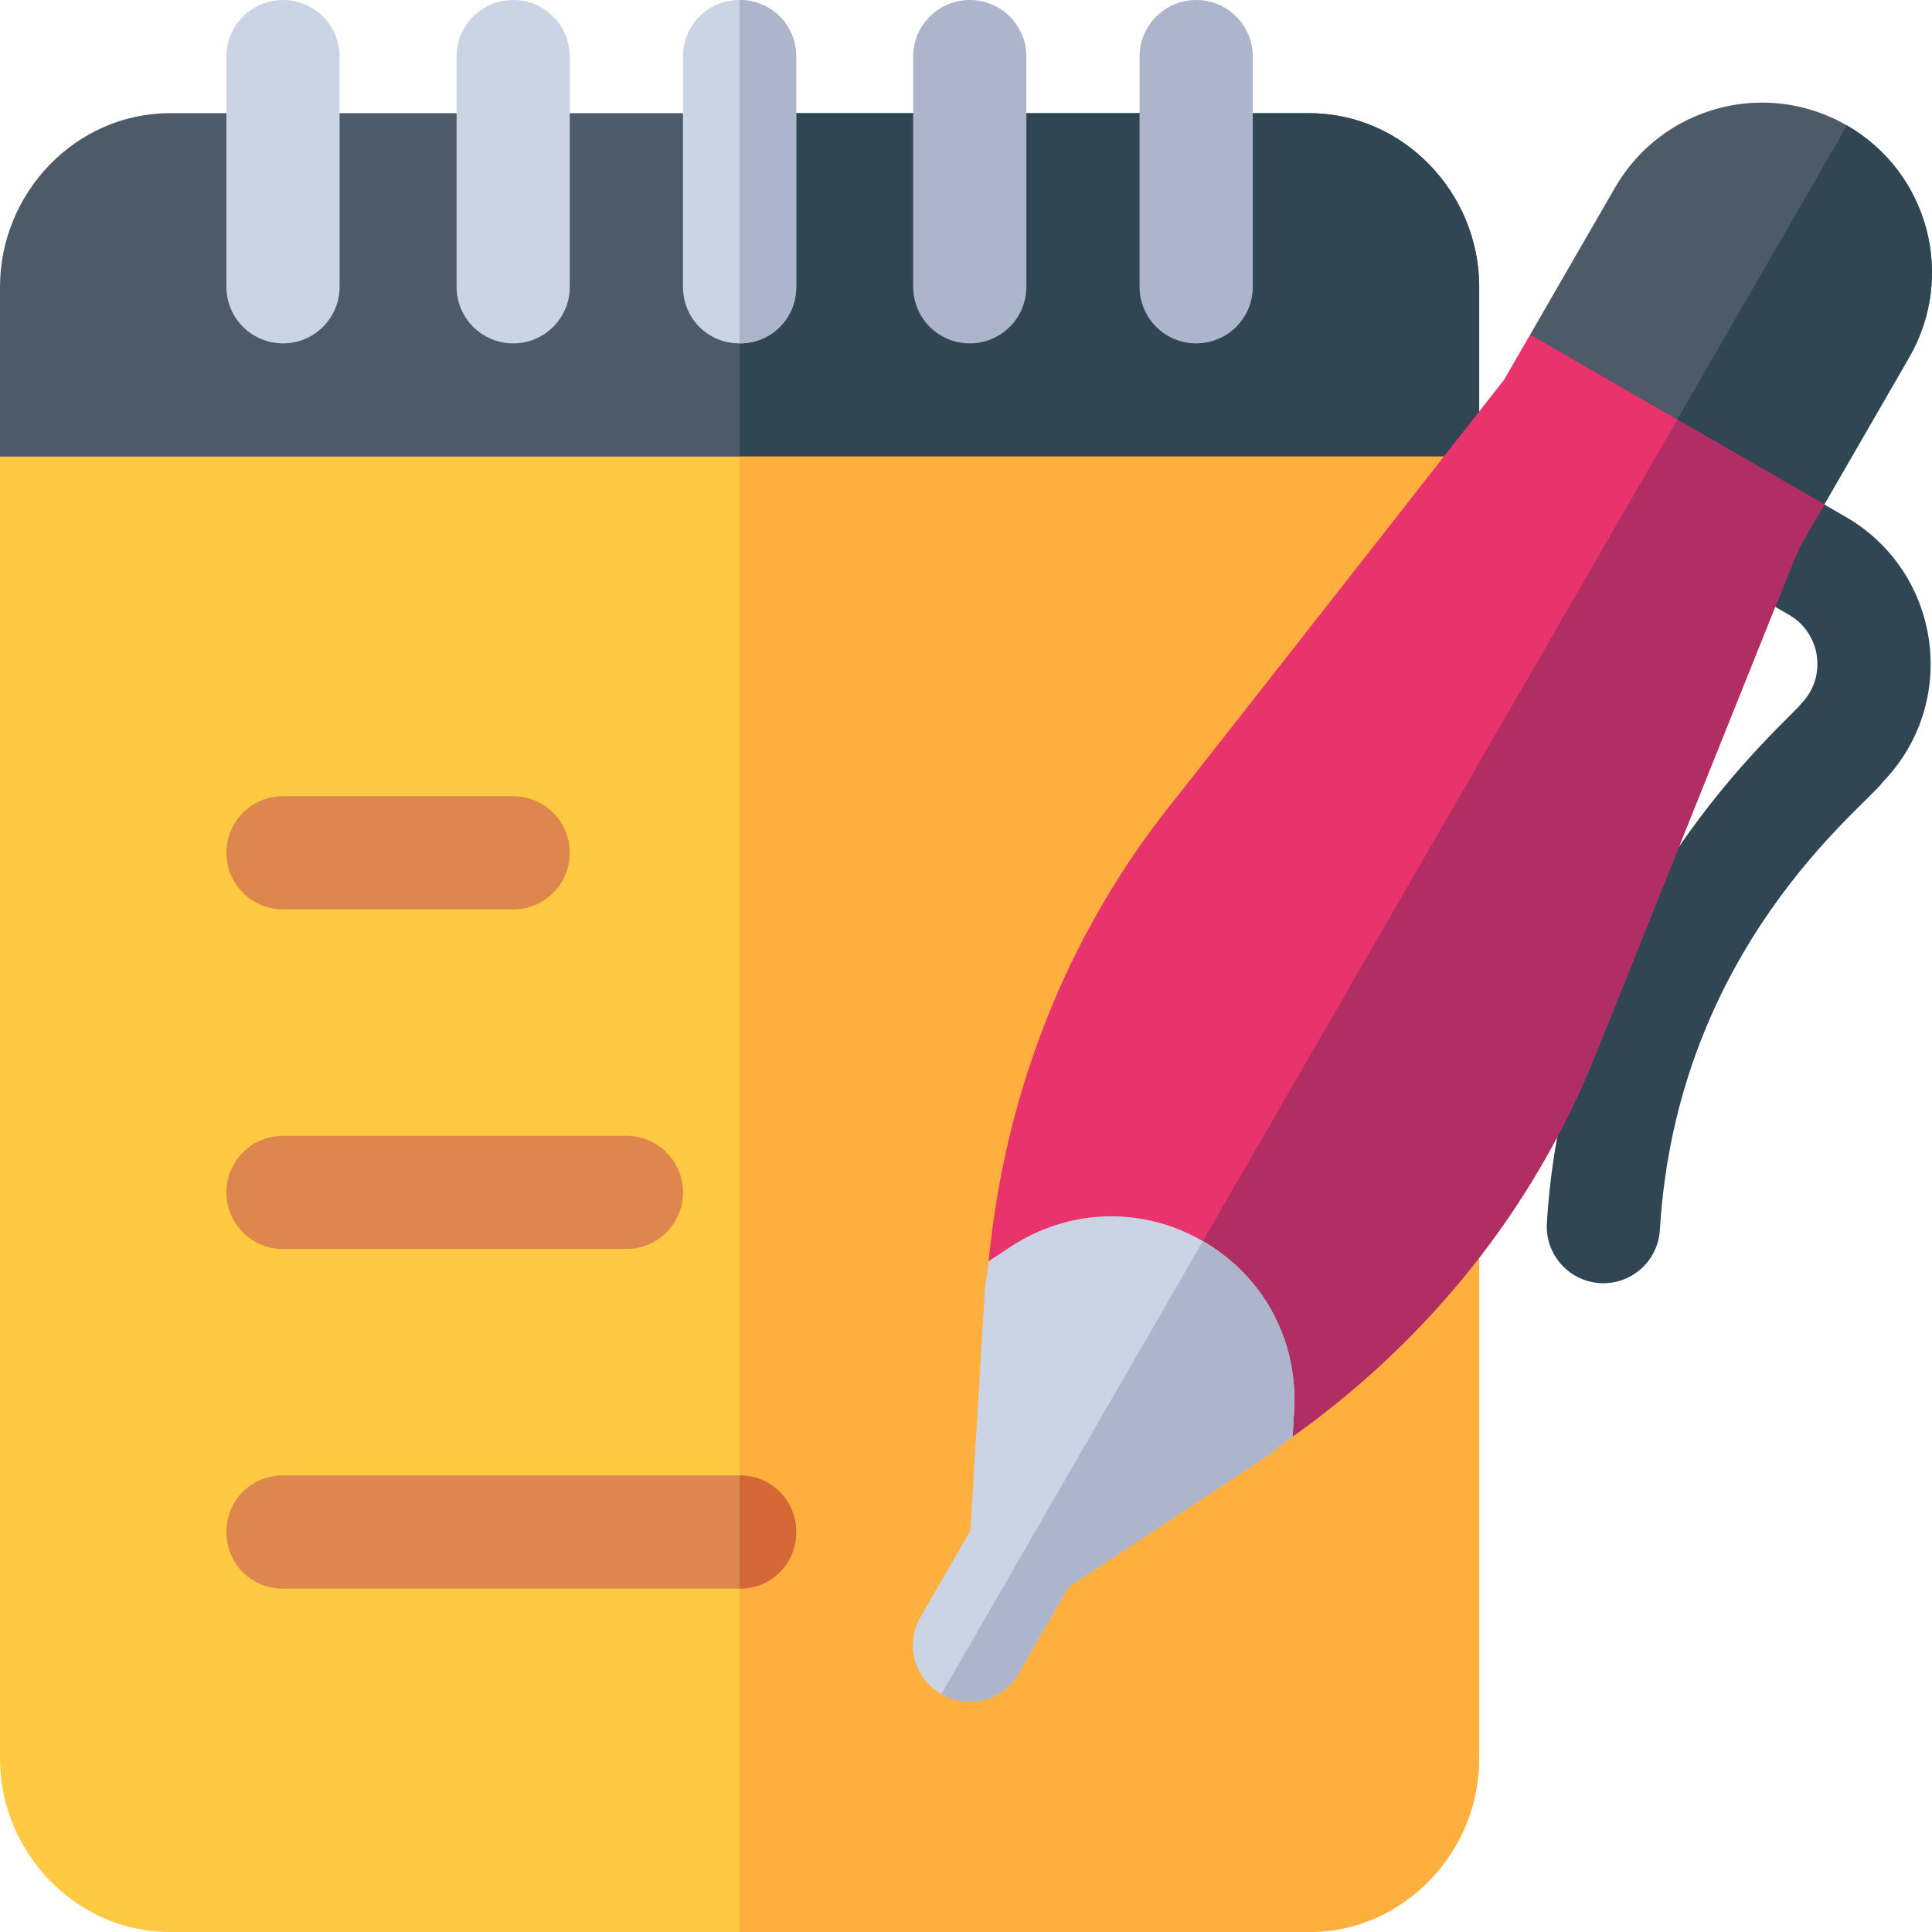
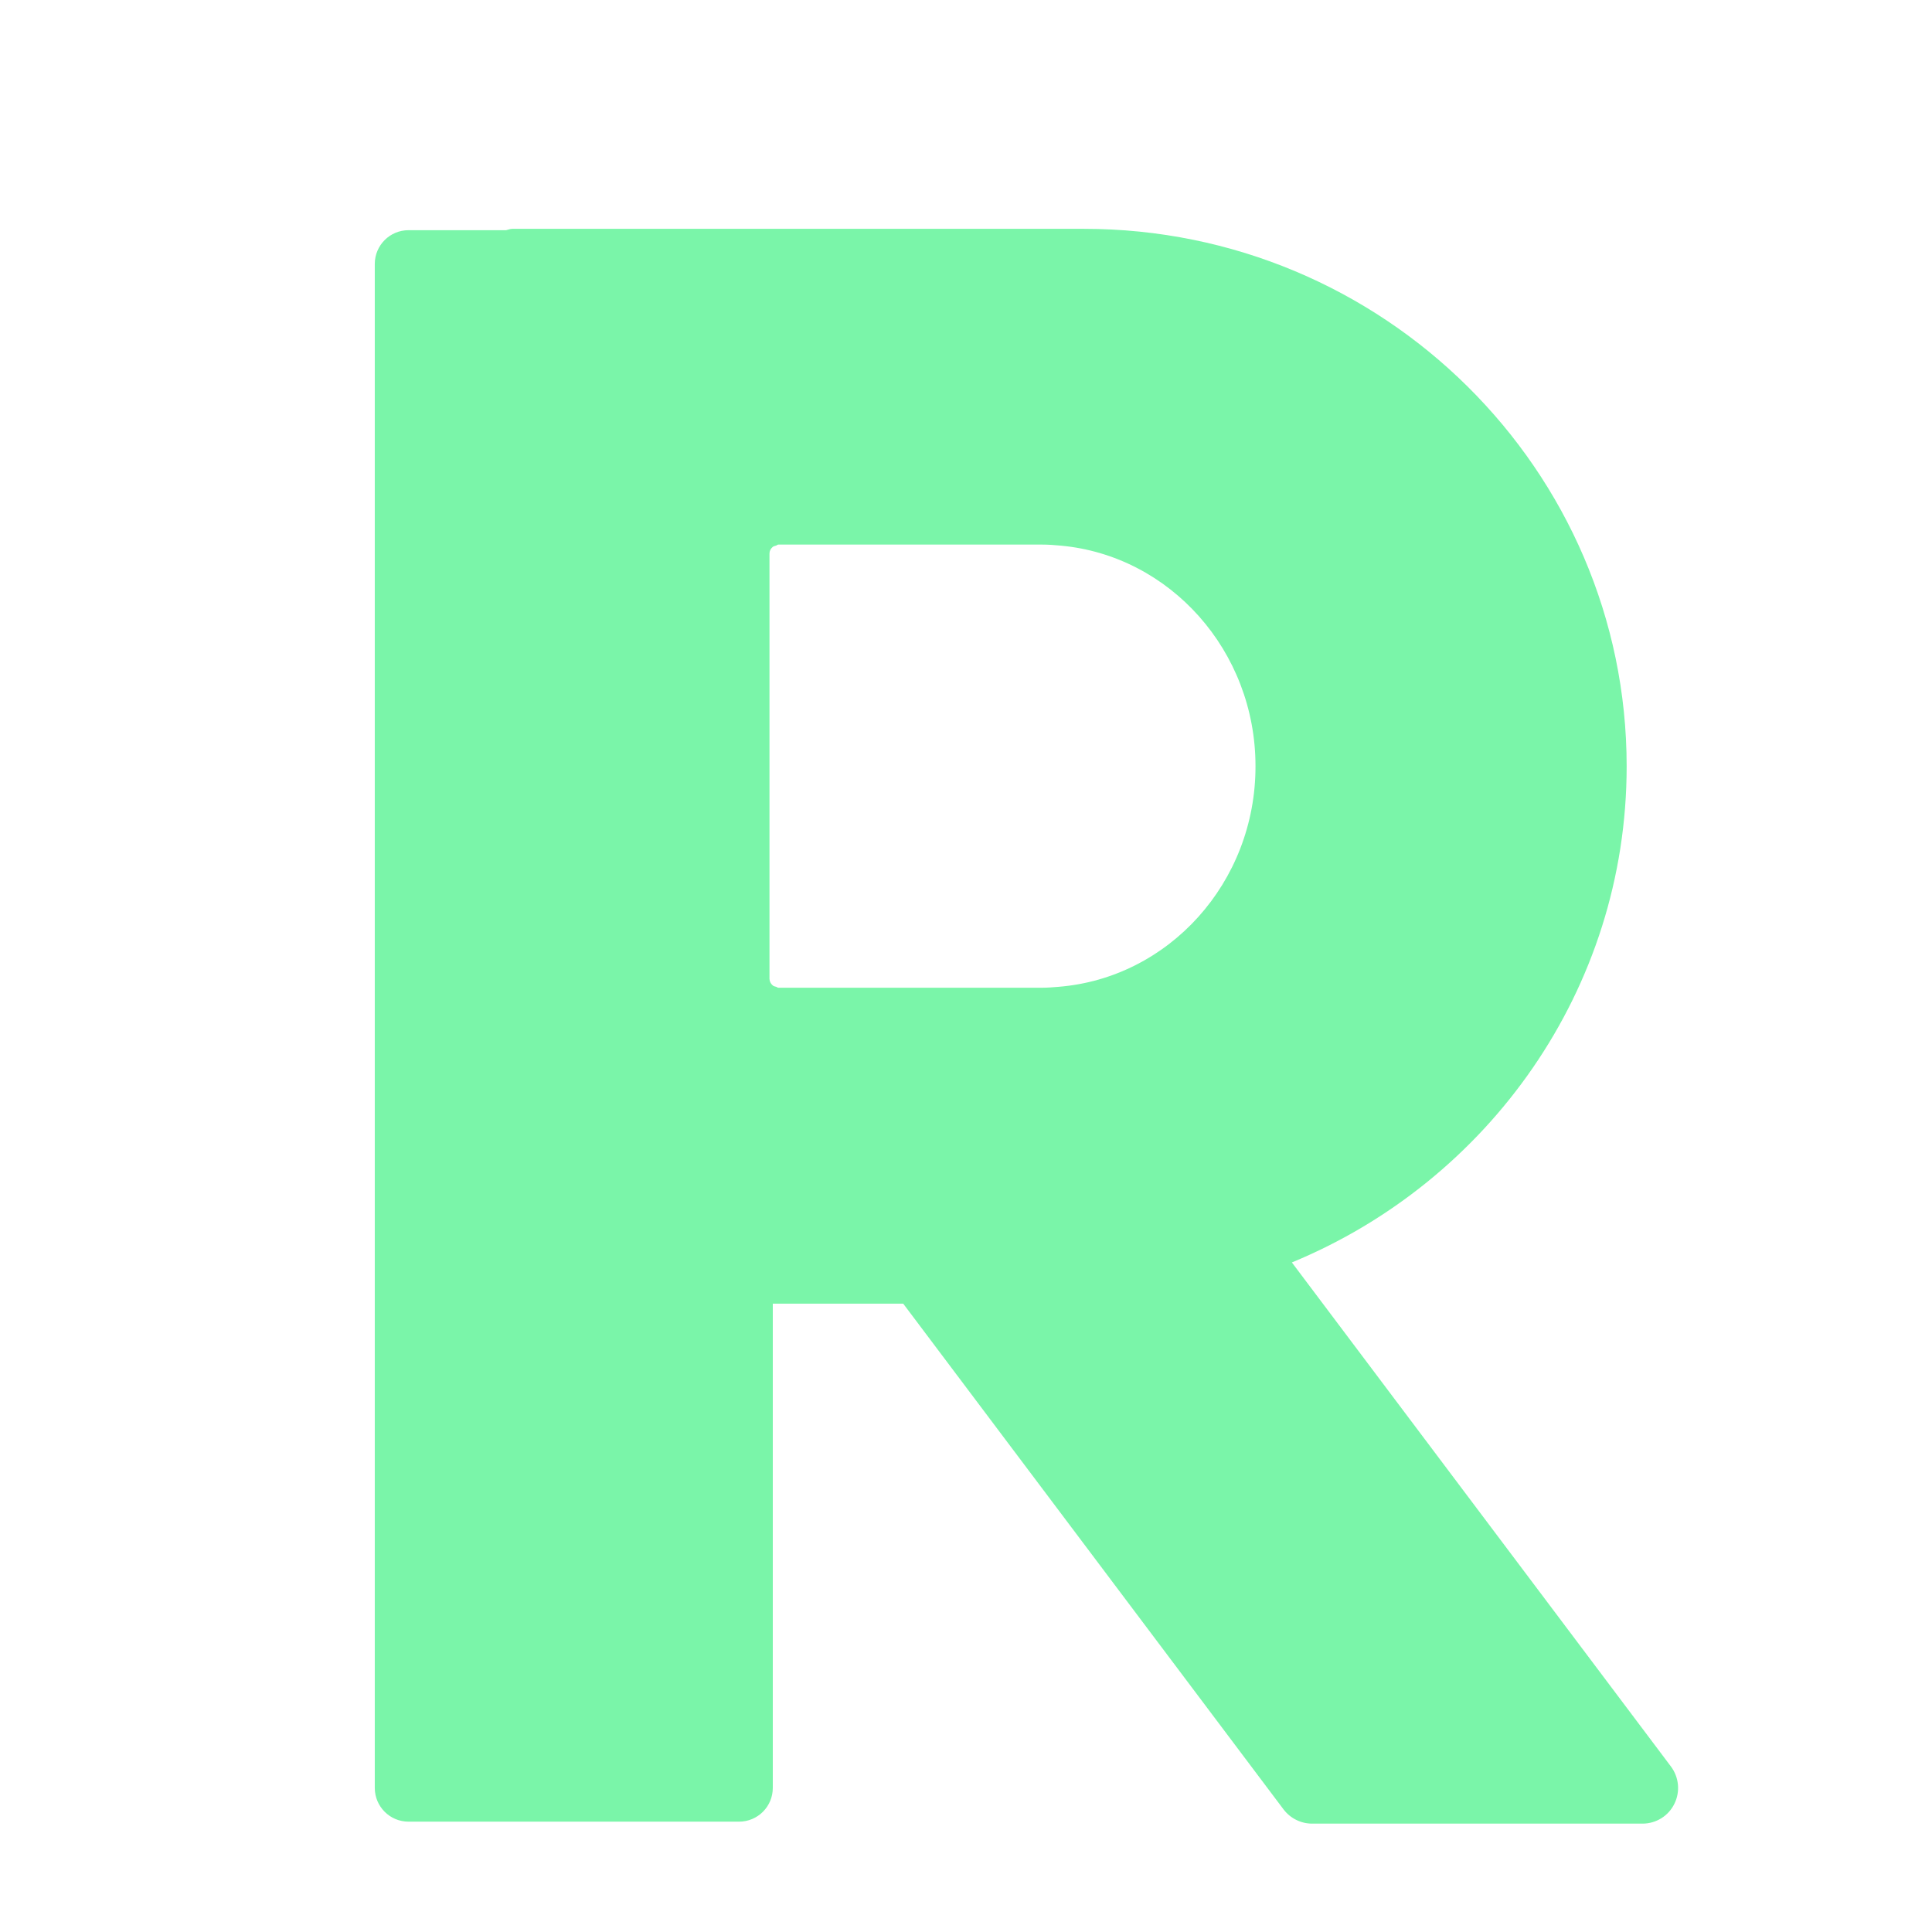
- <svg xmlns="http://www.w3.org/2000/svg" version="1.1" id="Layer_1" x="0px" y="0px" viewBox="0 0 512 512" style="enable-background:new 0 0 512 512;" xml:space="preserve" width="512" height="512">
-   <g>
-     <path style="fill:#4D5A68;" d="M392,76v45l-30,30H30L0,121V76c0-24.901,20.099-46,45-46h302C371.901,30,392,51.099,392,76z" />
-     <path style="fill:#304653;" d="M392,76v45l-30,30H196V30h151C371.901,30,392,51.099,392,76z" />
-     <path style="fill:#FFCA42;" d="M392,121v345c0,24.899-20.099,46-45,46H45c-24.901,0-45-21.101-45-46V121H392z" />
-     <path style="fill:#FFAF3E;" d="M392,121v345c0,24.899-20.099,46-45,46H196V121H392z" />
-     <path style="fill:#CAD4E4;" d="M75,91c-8.291,0-15-6.709-15-15V15c0-8.291,6.709-15,15-15s15,6.709,15,15v61   C90,84.291,83.291,91,75,91z" />
-     <path style="fill:#CAD4E4;" d="M136,91c-8.291,0-15-6.709-15-15V15c0-8.291,6.709-15,15-15s15,6.709,15,15v61   C151,84.291,144.291,91,136,91z" />
-     <path style="fill:#CAD4E4;" d="M211,15v61c0,8.399-6.599,15-15,15s-15-6.601-15-15V15c0-8.401,6.599-15,15-15S211,6.599,211,15z" />
-     <path style="fill:#ADB5CC;" d="M257,91c-8.291,0-15-6.709-15-15V15c0-8.291,6.709-15,15-15s15,6.709,15,15v61   C272,84.291,265.291,91,257,91z" />
-     <path style="fill:#ADB5CC;" d="M317,91c-8.291,0-15-6.709-15-15V15c0-8.291,6.709-15,15-15s15,6.709,15,15v61   C332,84.291,325.291,91,317,91z" />
-     <path style="fill:#DD864D;" d="M211,406c0,8.399-6.599,15-15,15H75c-8.401,0-15-6.601-15-15c0-8.401,6.599-15,15-15h121   C204.401,391,211,397.599,211,406z" />
-     <path style="fill:#DD864D;" d="M166,331H75c-8.291,0-15-6.709-15-15s6.709-15,15-15h91c8.291,0,15,6.709,15,15S174.291,331,166,331   z" />
-     <path style="fill:#DD864D;" d="M136,241H75c-8.291,0-15-6.709-15-15s6.709-15,15-15h61c8.291,0,15,6.709,15,15S144.291,241,136,241   z" />
-     <g>
-       <g>
-         <path style="fill:#304653;" d="M409.935,324.164c5.067-84.618,64.045-132.937,67.493-137.79     c6.776-6.997,5.152-18.541-3.293-23.417l-18.686-10.789c-7.18-4.146-9.636-13.31-5.49-20.49c4.146-7.18,13.31-9.636,20.49-5.49     l18.686,10.789c25.341,14.63,30.214,49.185,9.847,70.248c-4.853,6.77-54.64,44.06-59.098,118.737     c-0.497,8.272-7.602,14.572-15.874,14.076C415.668,339.514,409.452,332.377,409.935,324.164z" />
-       </g>
-       <path style="fill:#4D5A68;" d="M505.944,94.719l-22.5,38.971l-38.902,12.181l-30.139-17.401l-8.902-39.781l22.5-38.971    c12.45-21.564,39.907-28.921,61.471-16.471S518.394,73.155,505.944,94.719z" />
-       <path style="fill:#304653;" d="M444.542,145.871l-15.069-8.7l60-103.923c21.564,12.45,28.921,39.907,16.471,61.471l-22.5,38.971    L444.542,145.871z" />
-       <path style="fill:#E9336D;" d="M342.543,380.737l-80.54-46.5c4.252-43.963,20.175-85.346,47.532-120.128    c4.639-5.635,85.286-108.723,89.067-113.469l6.899-11.95l77.942,45l-6.75,11.692c-0.45,0.779-52.003,129.671-53.883,134.127    C406.367,320.592,378.49,355.074,342.543,380.737z" />
-       <path style="fill:#B12E65;" d="M342.543,380.737l-40.27-23.25l142.2-246.297l38.971,22.5l-6.75,11.692    c-0.45,0.779-52.003,129.671-53.883,134.127C406.367,320.592,378.49,355.074,342.543,380.737z" />
-       <path style="fill:#CAD4E4;" d="M318.773,328.909c-16.108-9.3-35.496-8.717-51.172,1.632l-5.598,3.697    c-0.162,2.678-0.842,5.058-1.002,7.735l-3.818,63.615l-13.2,22.863c-4.199,7.274-1.785,16.29,5.49,20.49s16.291,1.783,20.49-5.49    l13.2-22.863l53.182-35.114c2.238-1.478,3.958-3.256,6.197-4.735l0.403-6.696C344.07,355.292,334.881,338.209,318.773,328.909z" />
-       <path style="fill:#ADB5CC;" d="M318.773,328.909l-39.3,68.069l0,0l-30,51.962c7.275,4.2,16.291,1.783,20.49-5.49l13.2-22.863    l53.182-35.114c2.238-1.478,3.958-3.256,6.197-4.735l0.403-6.696C344.07,355.292,334.881,338.209,318.773,328.909z" />
-     </g>
-     <path style="fill:#ADB5CC;" d="M196,91V0c8.401,0,15,6.599,15,15v61C211,84.399,204.401,91,196,91z" />
-     <path style="fill:#D36836;" d="M211,406c0,8.399-6.599,15-15,15v-30C204.401,391,211,397.599,211,406z" />
+ <svg xmlns="http://www.w3.org/2000/svg" width="64px" height="64px" viewBox="0 0 128 128" aria-hidden="true" role="img" class="iconify iconify--noto" preserveAspectRatio="xMidYMid meet" fill="#000000">
+   <g id="SVGRepo_bgCarrier" stroke-width="0" />
+   <g id="SVGRepo_tracerCarrier" stroke-linecap="round" stroke-linejoin="round" />
+   <g id="SVGRepo_iconCarrier">
+     <path d="M110.7 117.03L85.59 83.64c13.01-5.37 22.18-18.08 22.18-32.87c0-19.63-16.13-35.61-35.96-35.61H33.95c-.15 0-.28.06-.42.09h-6.46c-1.24 0-2.24 1-2.24 2.24v100.96c0 1.24 1 2.24 2.24 2.24h21.89c1.24 0 2.24-1 2.24-2.24V86.37h8.64l25.2 33.51c.45.59 1.15.94 1.89.94h21.89c.9 0 1.72-.51 2.11-1.31c.4-.8.31-1.76-.23-2.48zM70.12 65.38c-.36.03-.72.06-1.08.06H51.57c-.05 0-.09-.04-.14-.06c-.09-.02-.18-.04-.24-.1a.577.577 0 0 1-.21-.43V36.67c0-.17.08-.32.21-.43c.06-.05.14-.07.22-.09c.06-.02.1-.07.16-.07h17.46c.42 0 .84.03 1.25.07c7.22.66 12.9 6.96 12.9 14.61c.01 7.72-5.76 14.04-13.06 14.62z" fill="#7af5a9" />
  </g>
</svg>
